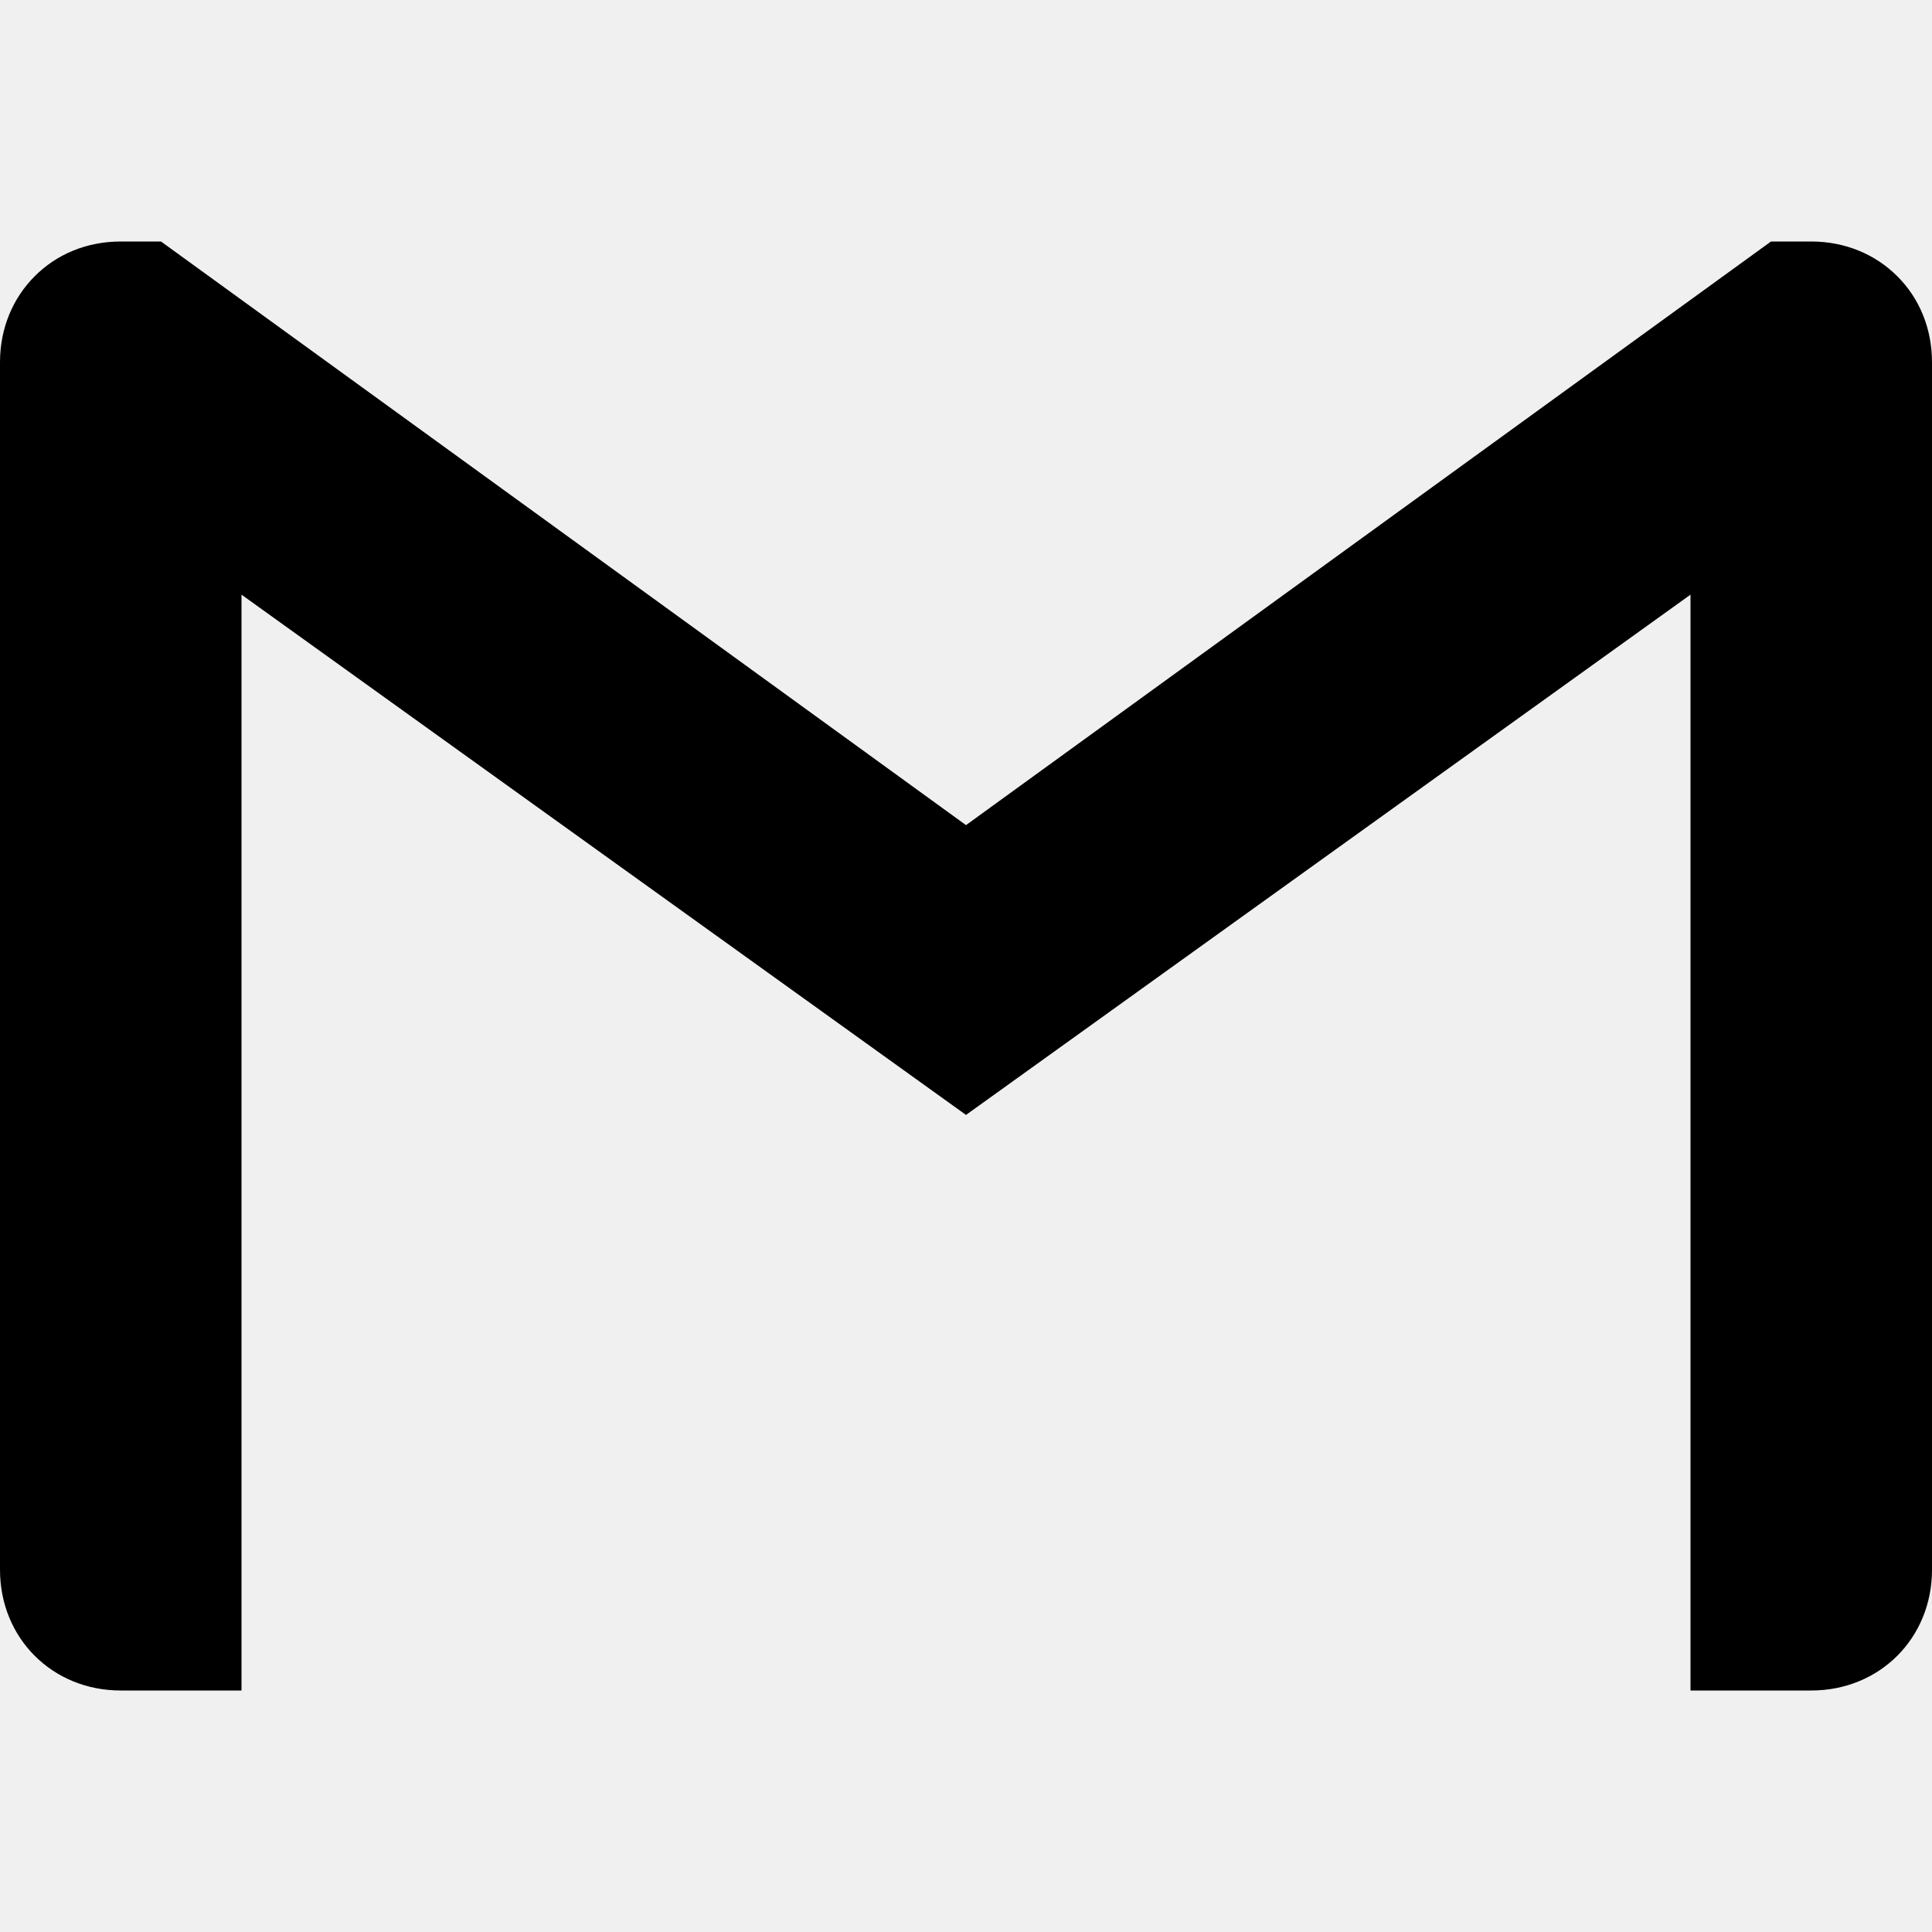
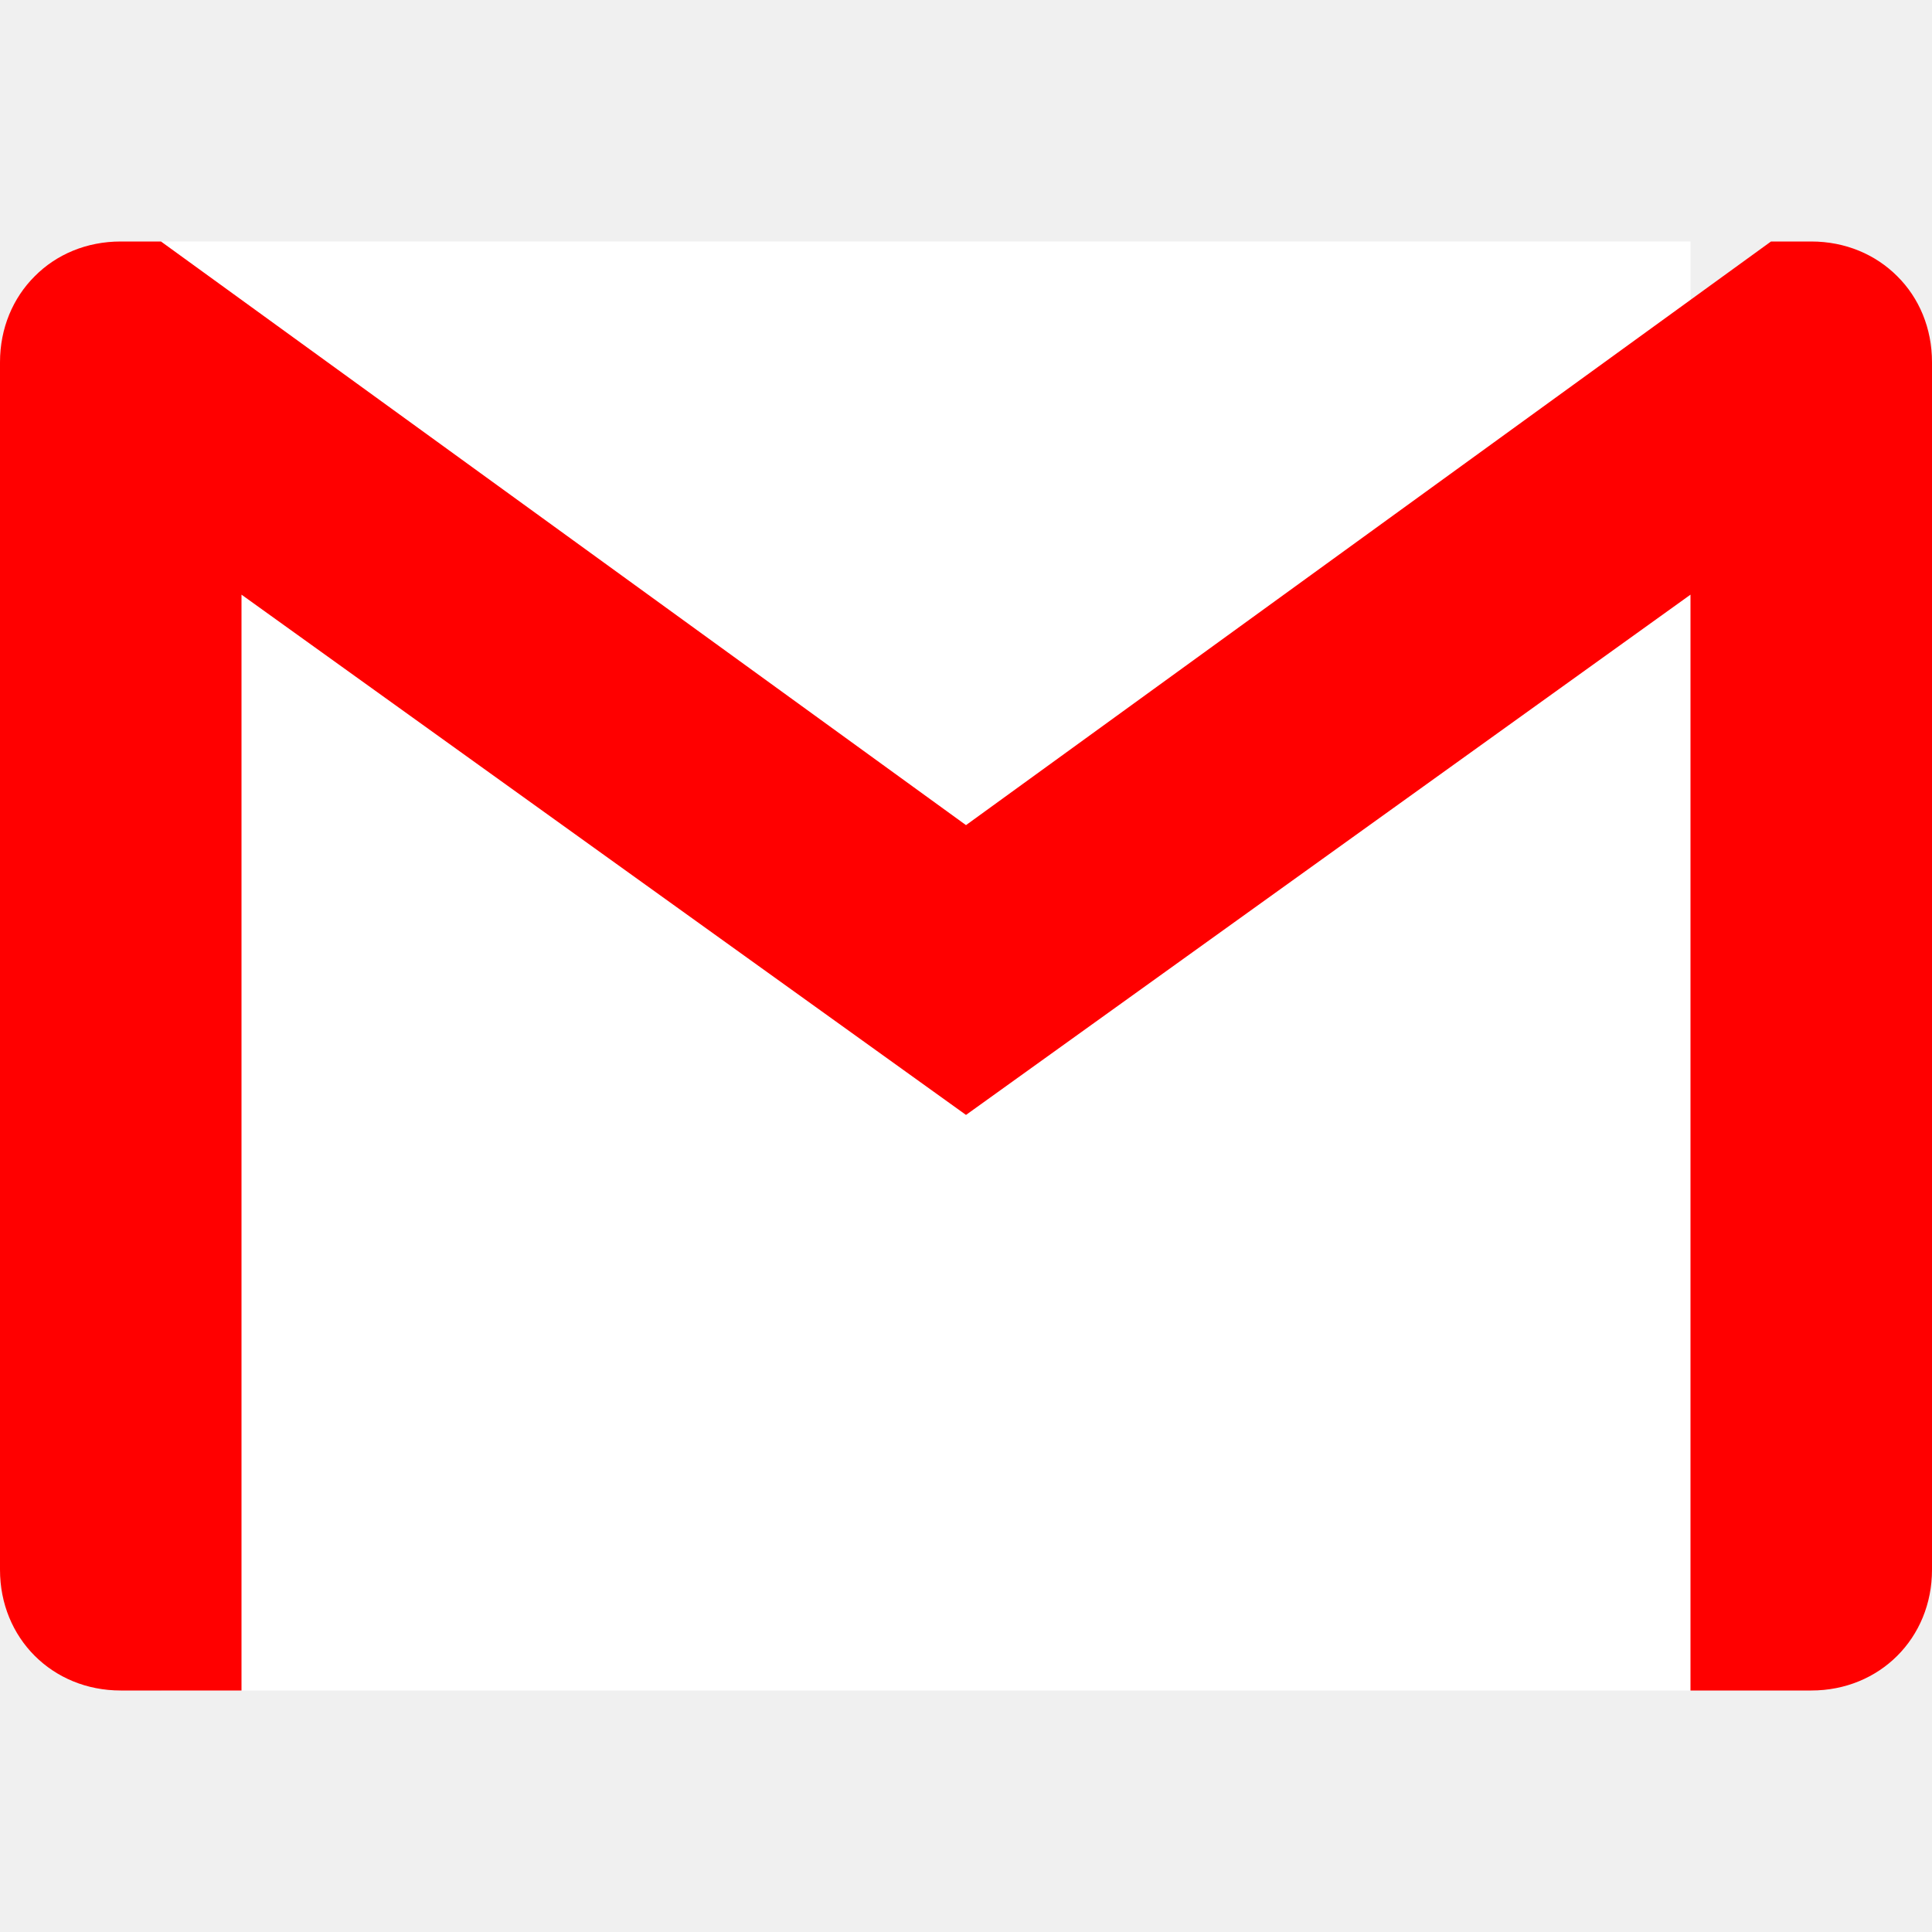
- <svg xmlns="http://www.w3.org/2000/svg" role="img" viewBox="0 0 24 24">
-   <path d="M24 4.5v15c0 .85-.65 1.5-1.5 1.5H21V7.387l-9 6.463-9-6.463V21H1.5C.649 21 0 20.35 0 19.5v-15c0-.425.162-.8.431-1.068C.7 3.16 1.076 3 1.5 3H2l10 7.25L22 3h.5c.425 0 .8.162 1.069.432.27.268.431.643.431 1.068z" />
+ <svg xmlns="http://www.w3.org/2000/svg" role="img" viewBox="0 0 24 24" version="1.1" id="svg1134">
+   <defs id="defs1138" />
+   <rect style="fill:#ffffff;stroke-width:0.45;fill-opacity:1;opacity:1" id="rect1703" width="19" height="18" x="2" y="3" />
+   <path d="M24 4.5v15c0 .85-.65 1.5-1.5 1.5H21V7.387l-9 6.463-9-6.463V21H1.5C.649 21 0 20.35 0 19.5v-15c0-.425.162-.8.431-1.068C.7 3.16 1.076 3 1.5 3H2l10 7.25L22 3h.5c.425 0 .8.162 1.069.432.27.268.431.643.431 1.068z" id="path1132" style="fill:#ff0000" />
</svg>
